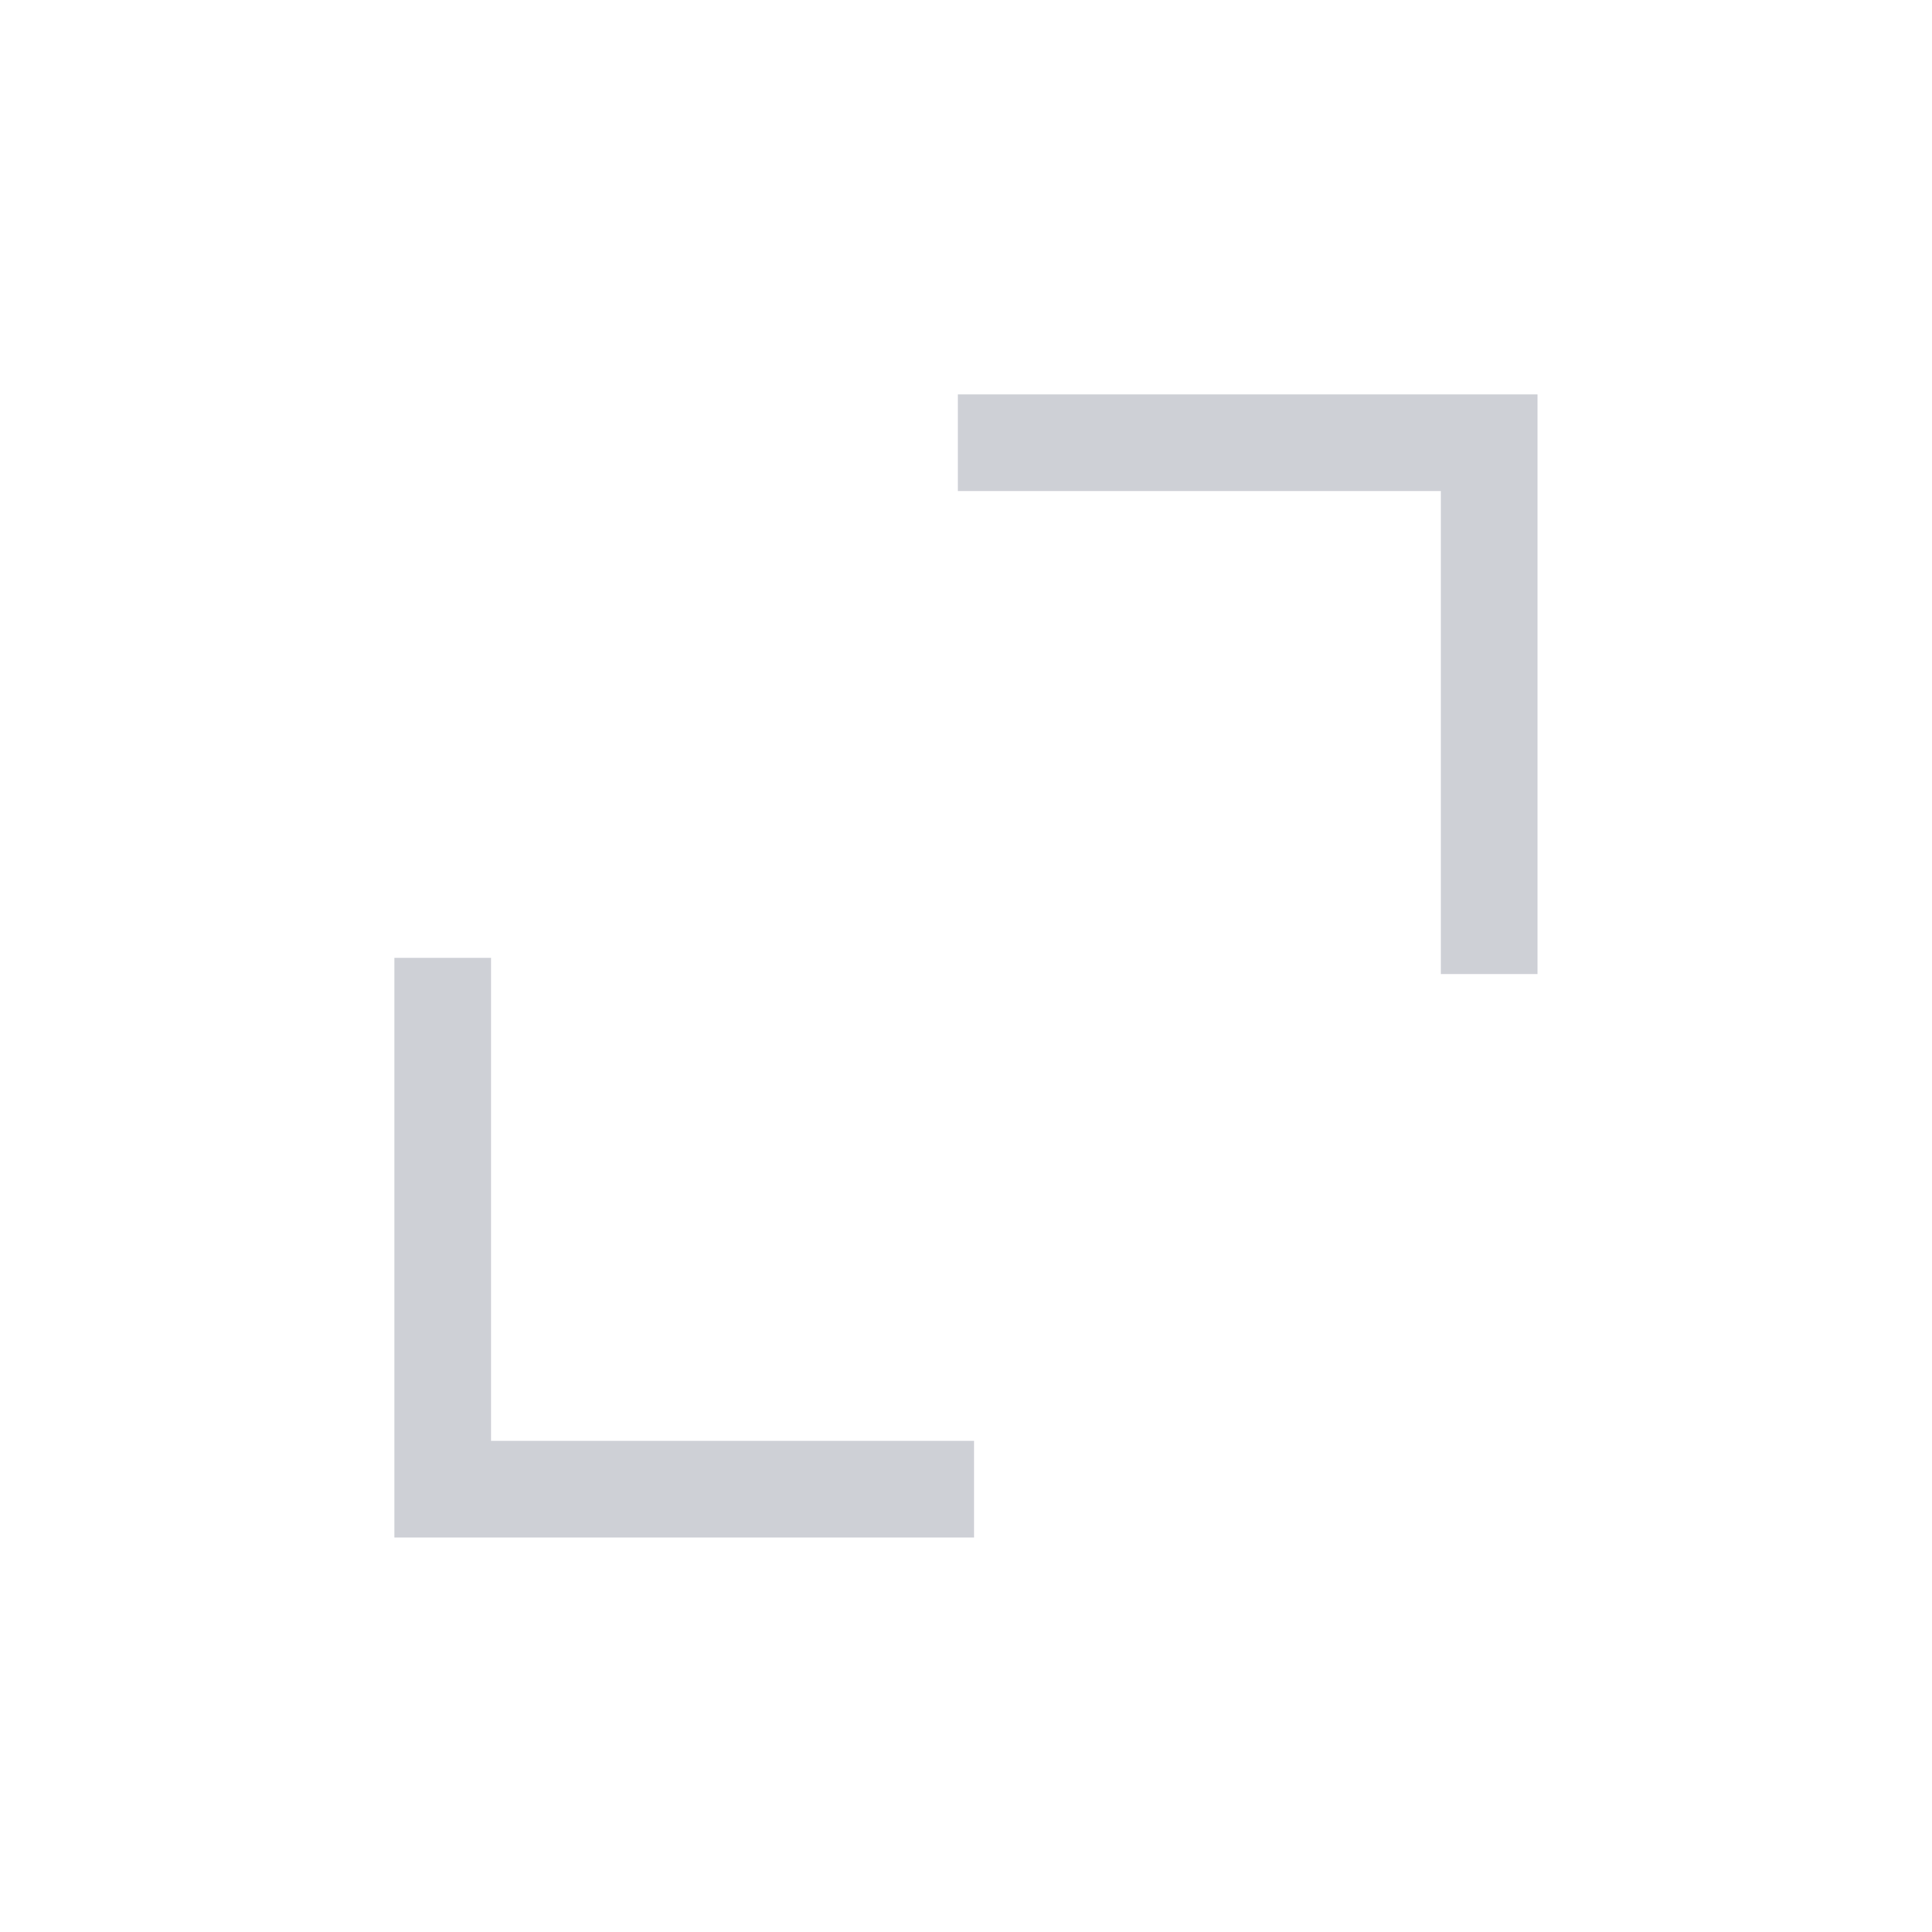
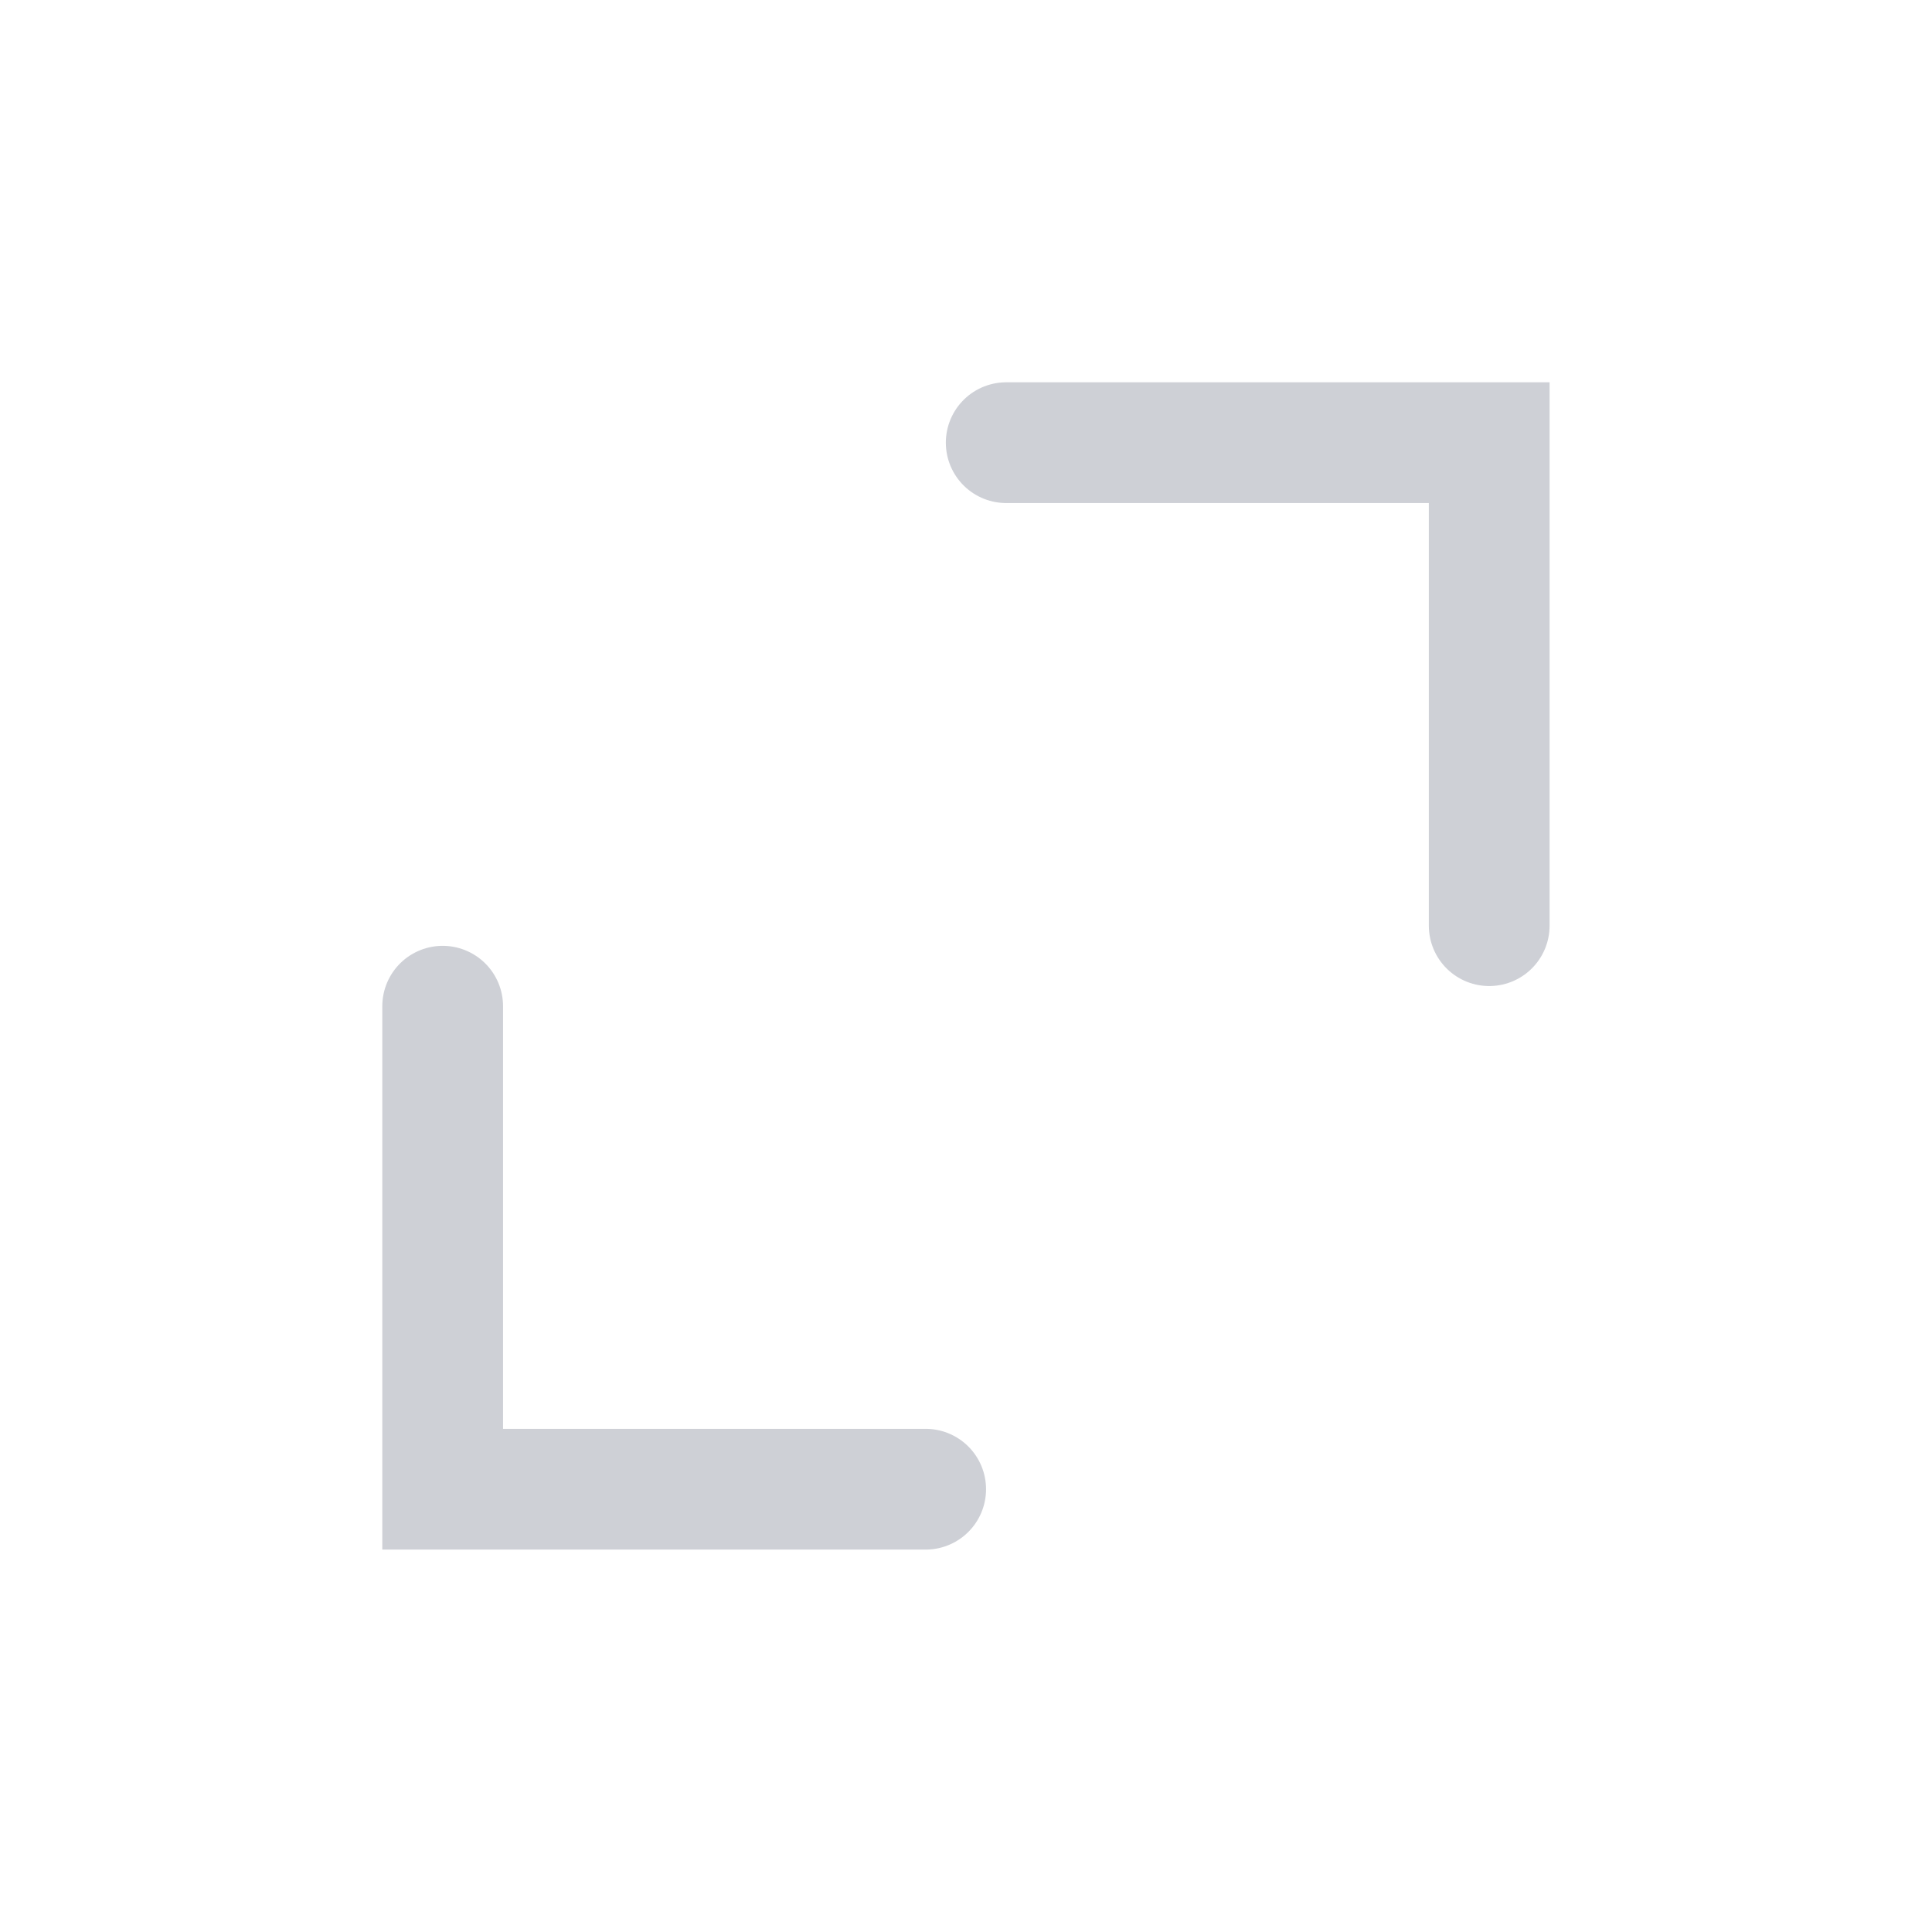
- <svg xmlns="http://www.w3.org/2000/svg" width="16" height="16" viewBox="0 0 20 20" fill="none">
-   <path d="M4.583 10.416V15.416H9.583M10.416 4.583H15.416V9.583" stroke="#CED0D6" stroke-linecap="square" />
+ <svg xmlns="http://www.w3.org/2000/svg" width="16" height="16" viewBox="0 0 16 16" fill="none">
+   <path d="M3.666 8.333V12.333H7.666M8.333 3.666H12.333V7.666" stroke="#CED0D6" stroke-linecap="round" />
</svg>
